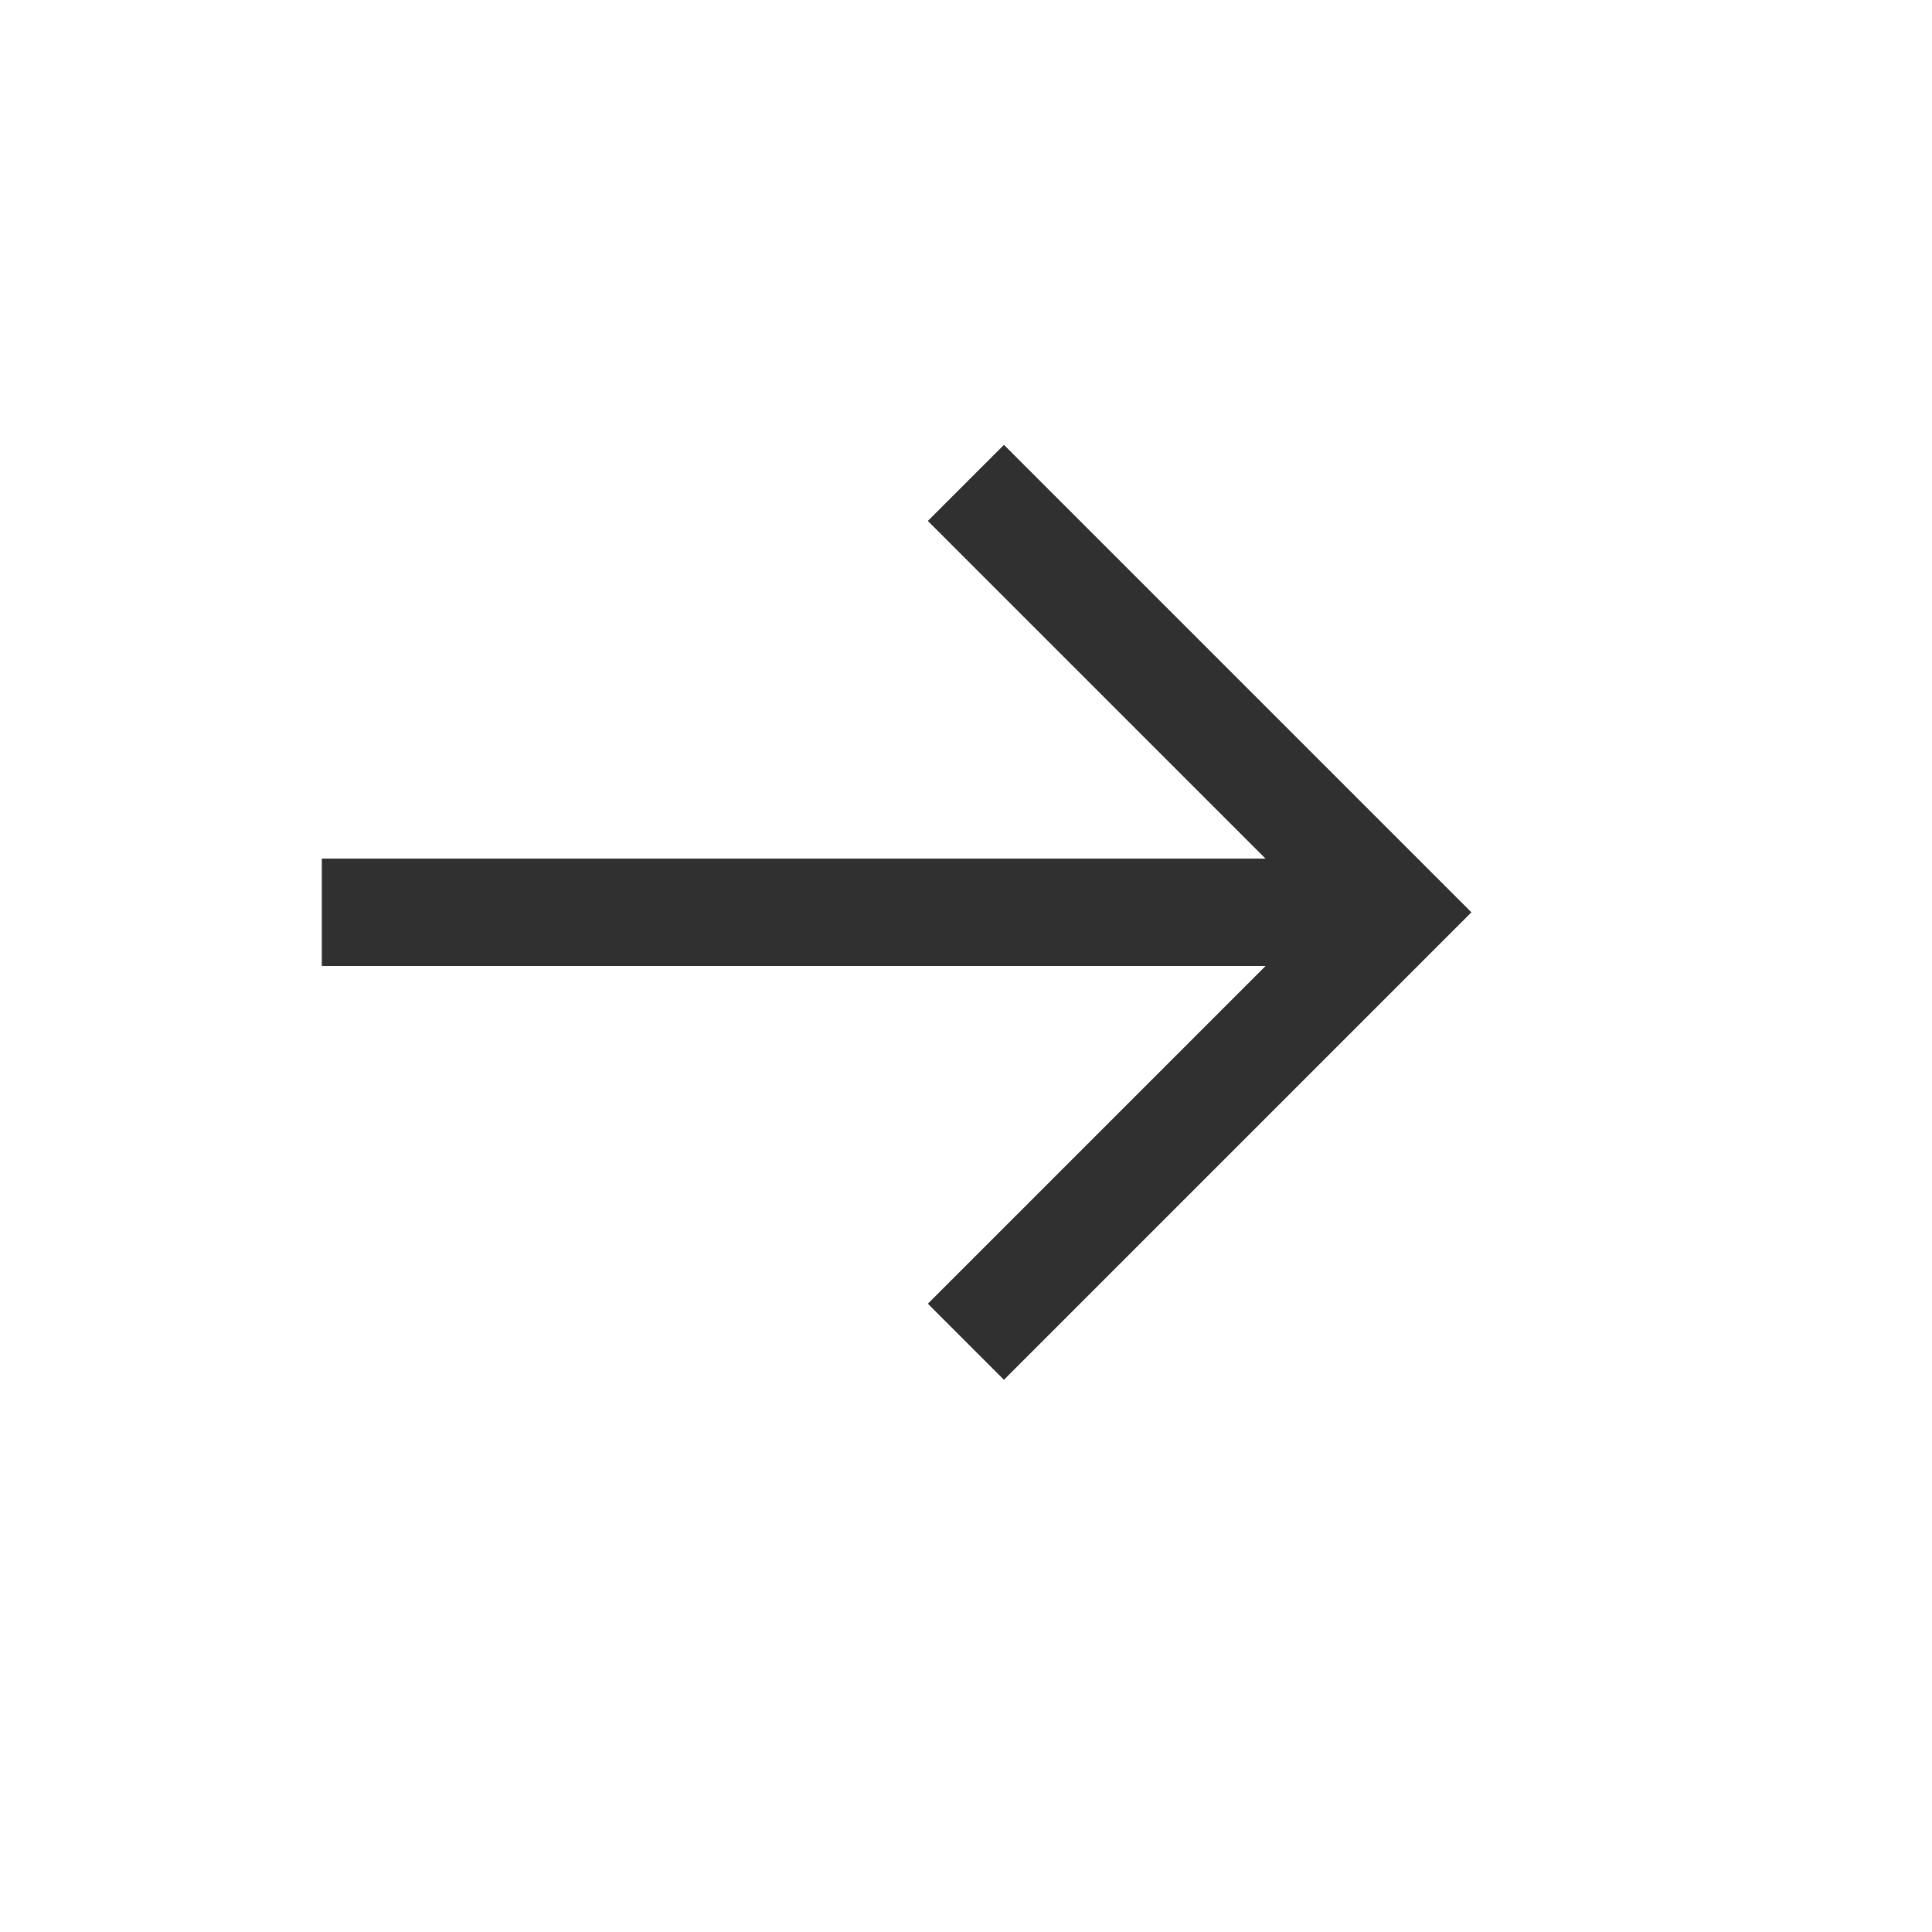
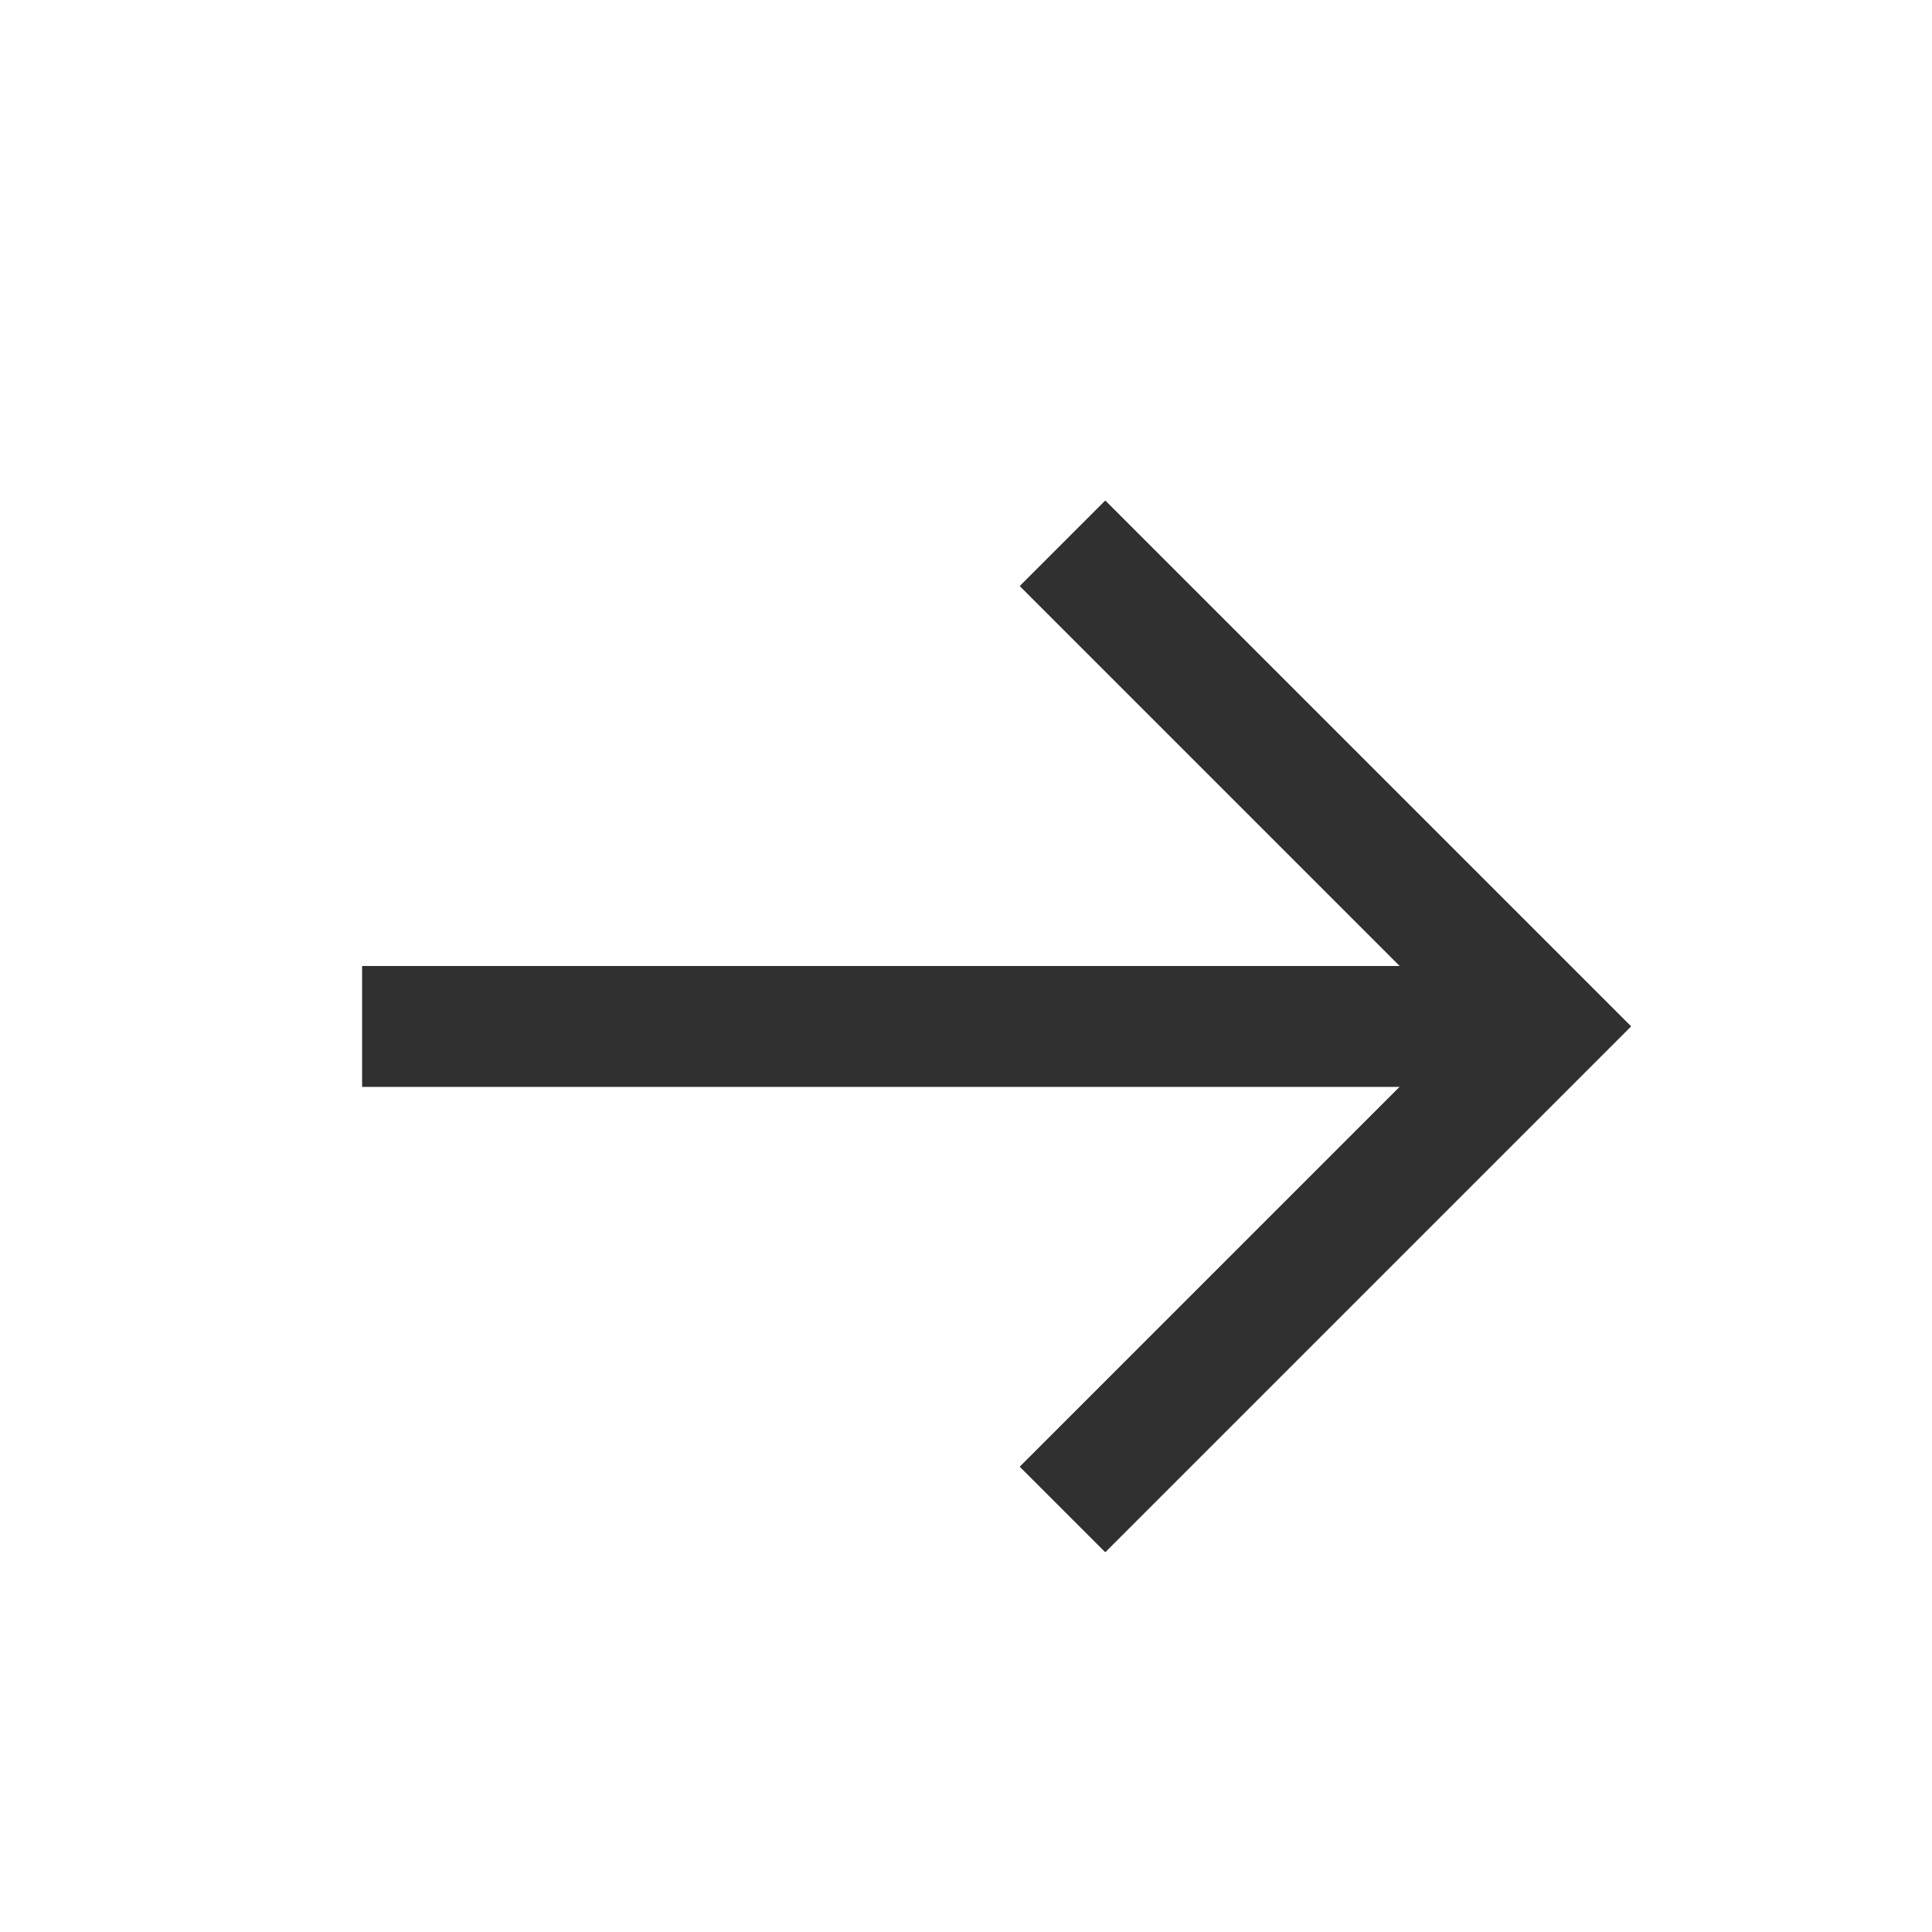
- <svg xmlns="http://www.w3.org/2000/svg" width="18px" height="18px" viewBox="0 0 18 18" version="1.1">
+ <svg xmlns="http://www.w3.org/2000/svg" width="16px" height="16px" viewBox="0 0 16 16" version="1.1">
  <defs />
  <g id="主窗口" stroke="none" stroke-width="1" fill="none" fill-rule="evenodd">
    <g id="jump_to" stroke="#303030">
      <g id="jump" transform="translate(3, 4)">
        <g id="Group-2">
-           <polyline id="Rectangle" points="6 0.5 10 4.5 6 8.5" />
+           <polyline id="Rectangle" points="5.8 0.5 9.8 4.5 5.8 8.5" />
          <path d="M0.5,4.5 L9.5,4.5" id="Line" stroke-linecap="square" />
        </g>
      </g>
      <g id="jump" transform="translate(3, 4)">
        <g id="Group-2">
-           <polyline id="Rectangle" points="6 0.5 10 4.5 6 8.5" />
+           <polyline id="Rectangle" points="5.8 0.5 9.8 4.5 5.8 8.5" />
          <path d="M0.5,4.5 L9.5,4.5" id="Line" stroke-linecap="square" />
        </g>
      </g>
    </g>
  </g>
</svg>
